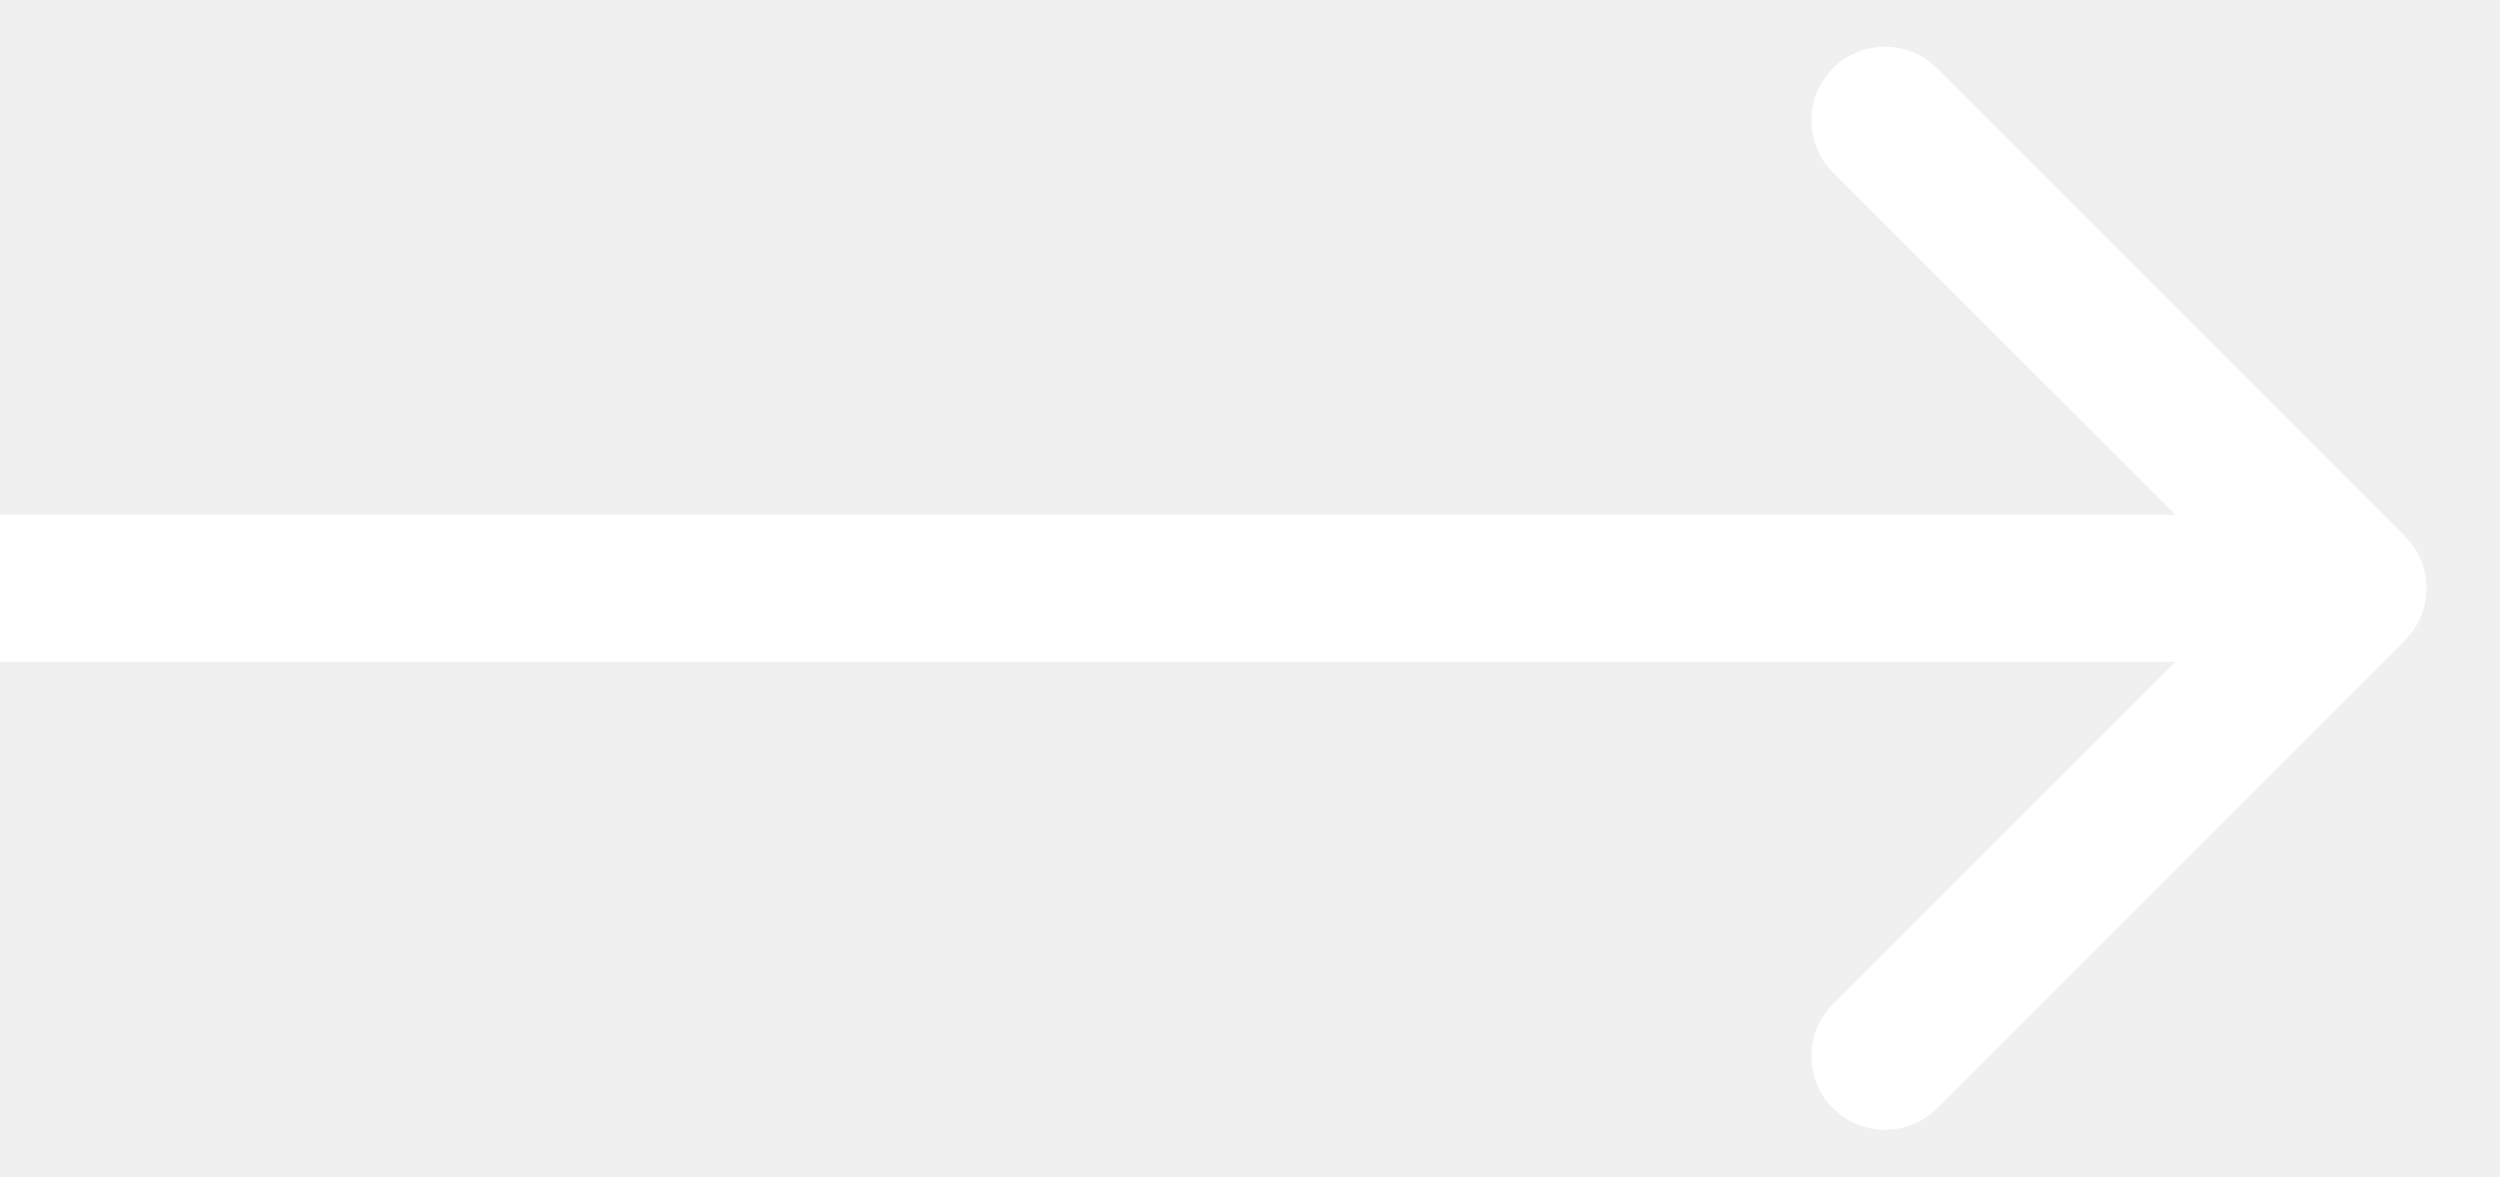
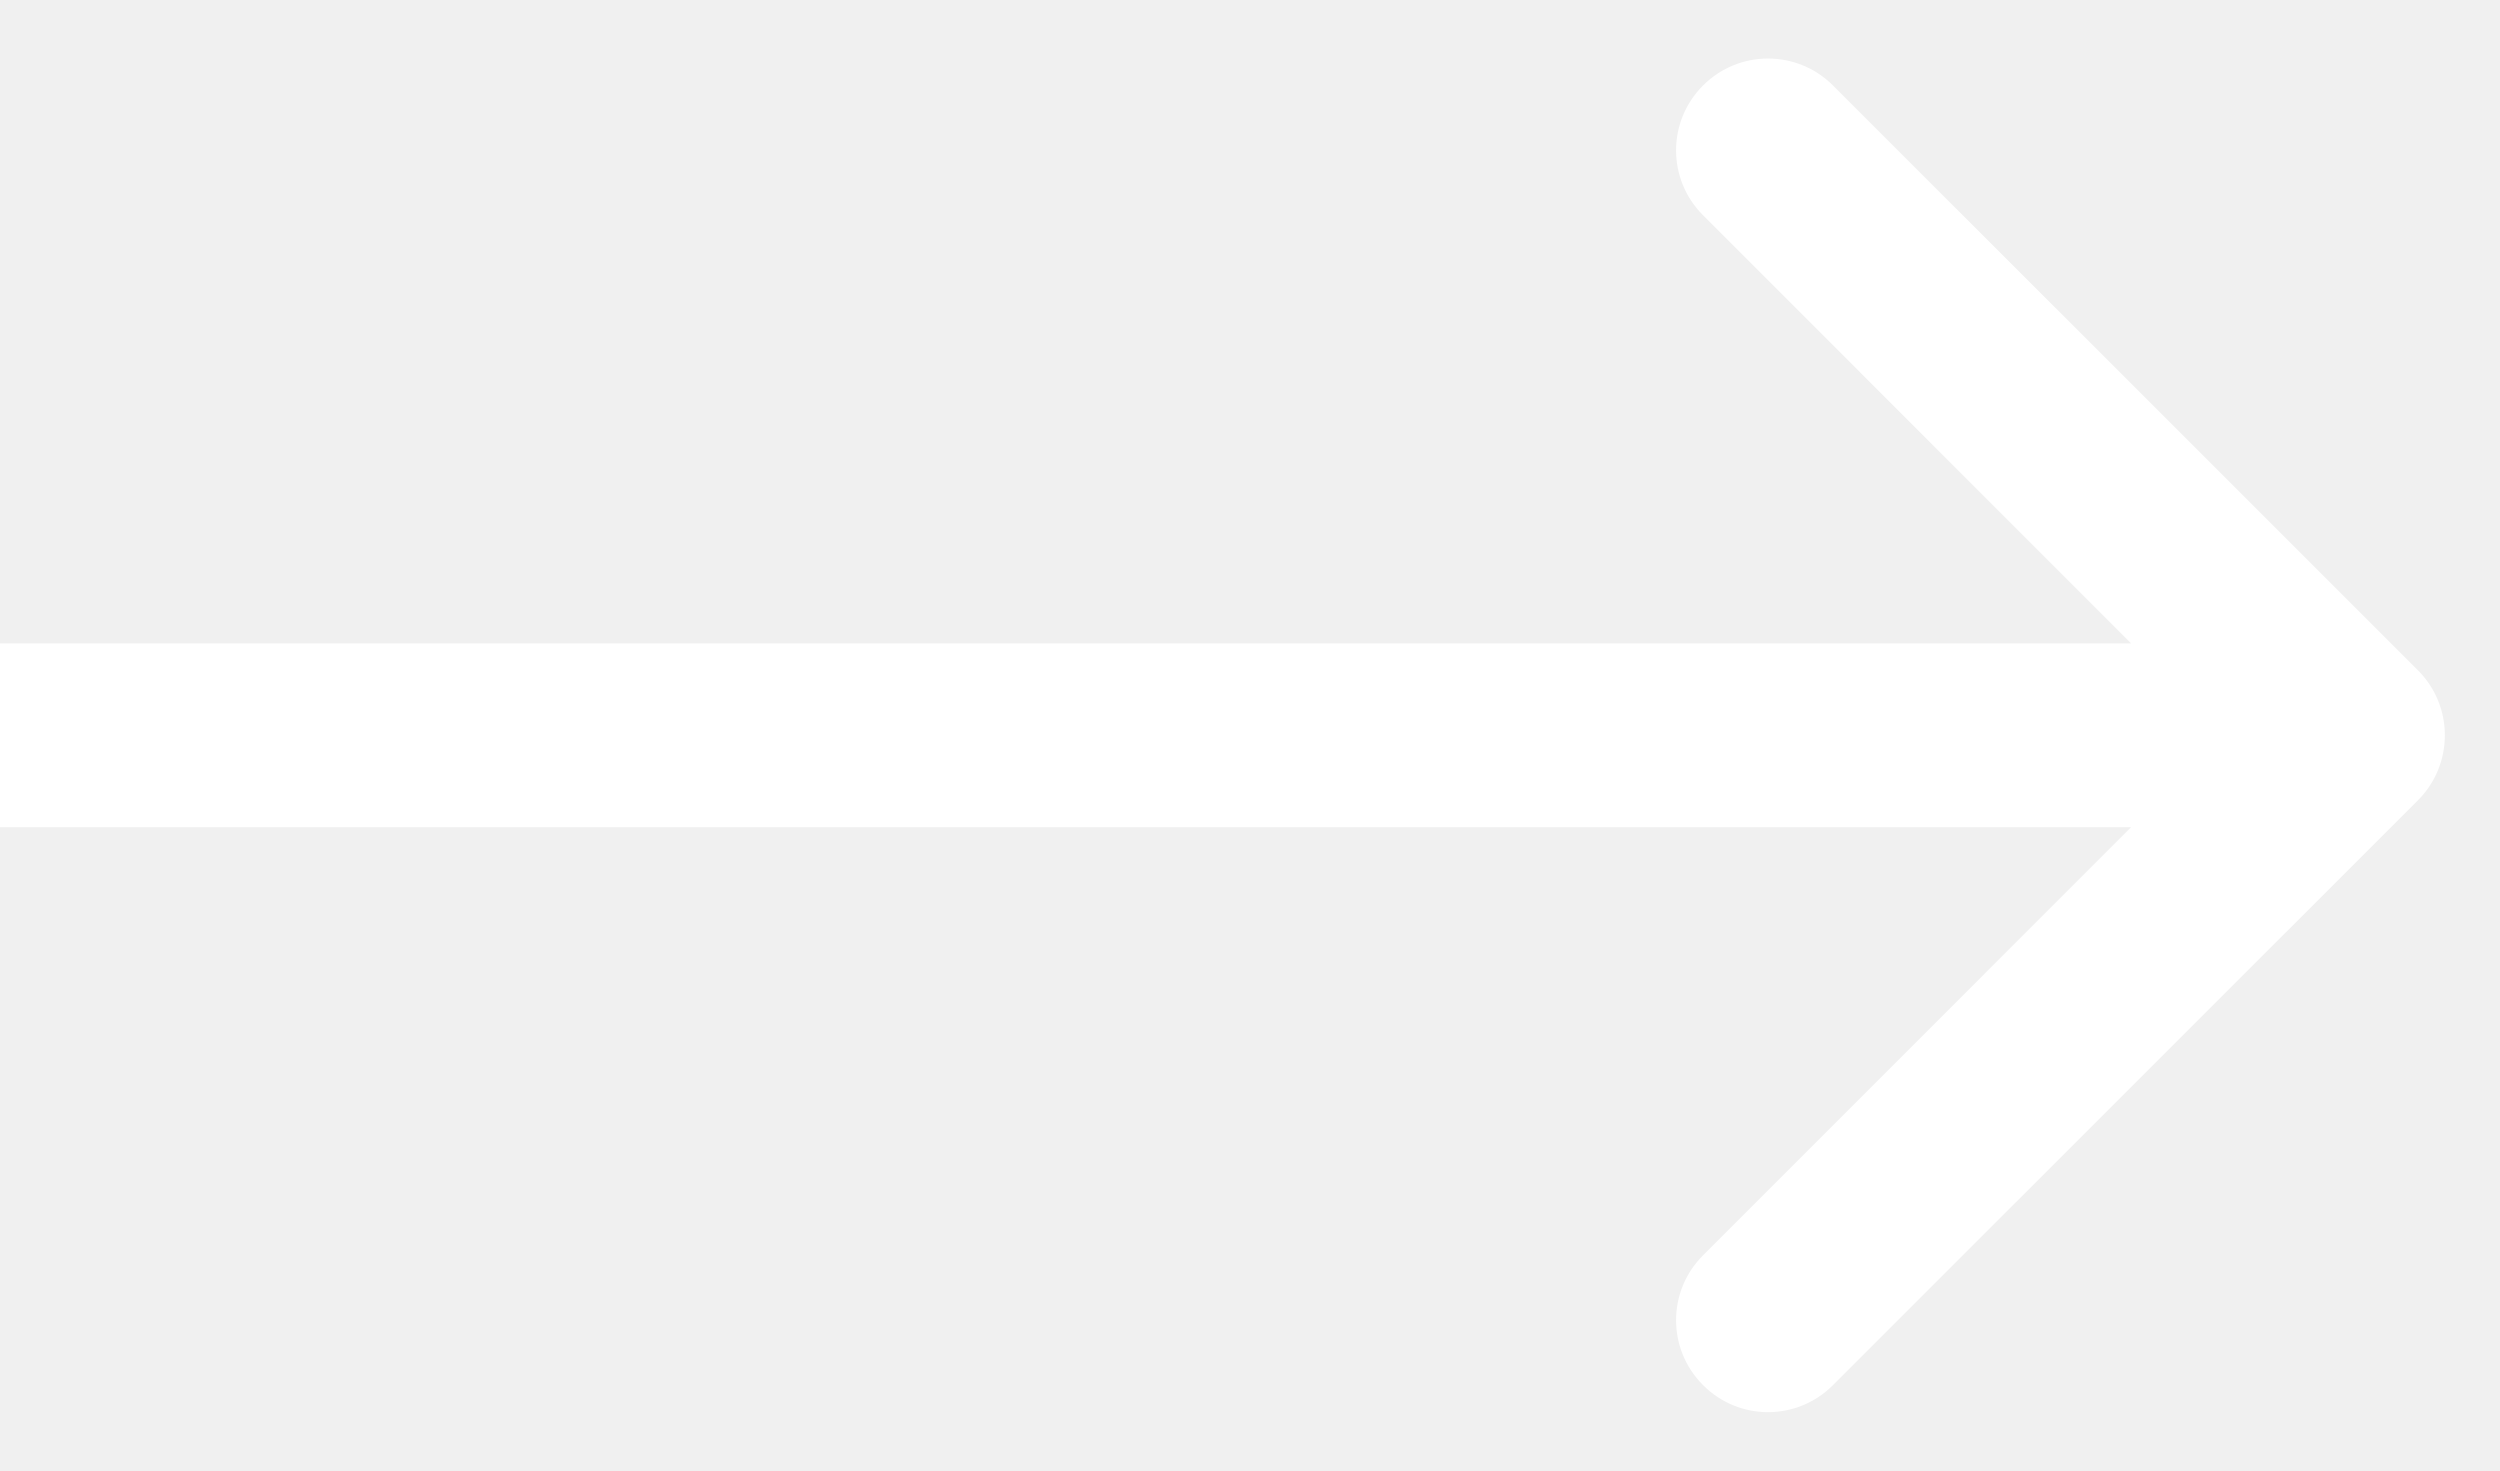
- <svg xmlns="http://www.w3.org/2000/svg" width="17" height="8" viewBox="0 0 17 8" fill="none">
-   <path d="M16.354 4.354C16.549 4.158 16.549 3.842 16.354 3.646L13.172 0.464C12.976 0.269 12.66 0.269 12.464 0.464C12.269 0.66 12.269 0.976 12.464 1.172L15.293 4L12.464 6.828C12.269 7.024 12.269 7.34 12.464 7.536C12.66 7.731 12.976 7.731 13.172 7.536L16.354 4.354ZM0 4.5H16V3.5H0V4.5Z" fill="white" />
+ <svg xmlns="http://www.w3.org/2000/svg" width="17" height="10" viewBox="0 0 17 10" fill="none">
+   <path d="M16.442 5.442C16.686 5.198 16.686 4.802 16.442 4.558L12.464 0.581C12.22 0.337 11.825 0.337 11.581 0.581C11.336 0.825 11.336 1.22 11.581 1.464L15.116 5L11.581 8.536C11.336 8.78 11.336 9.175 11.581 9.419C11.825 9.664 12.22 9.664 12.464 9.419L16.442 5.442ZM0 5.625H16V4.375H0V5.625Z" fill="white" />
</svg>
